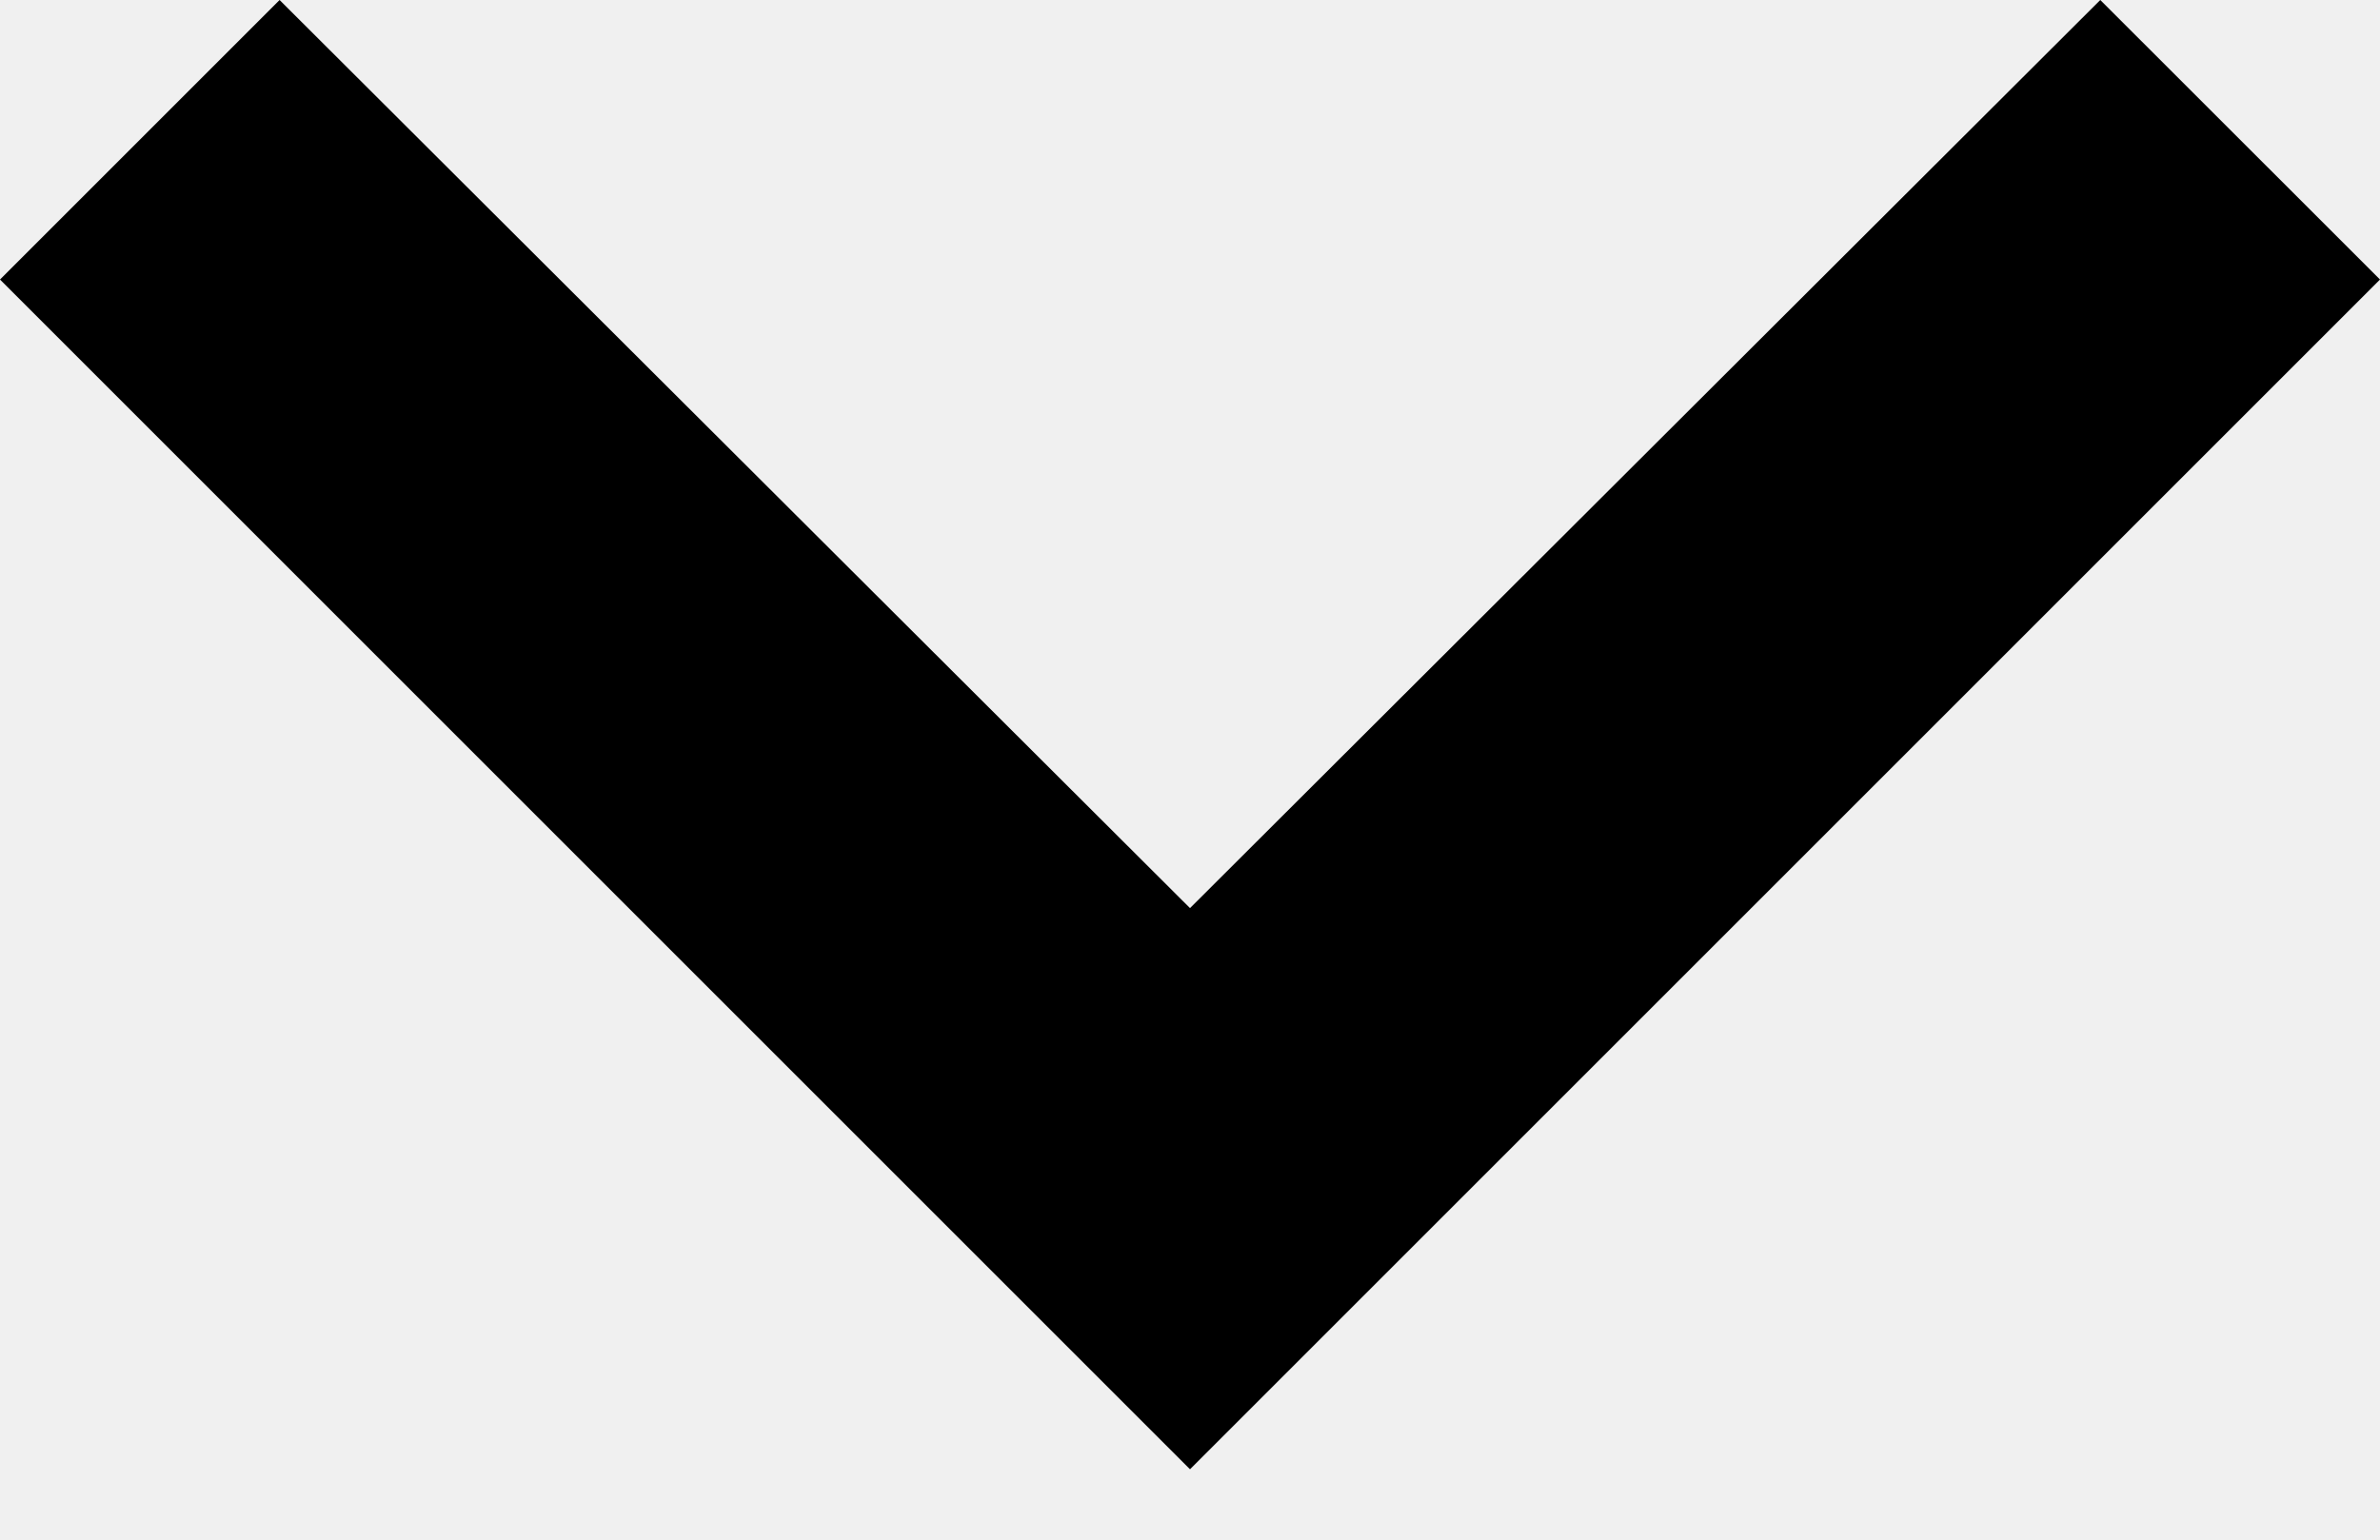
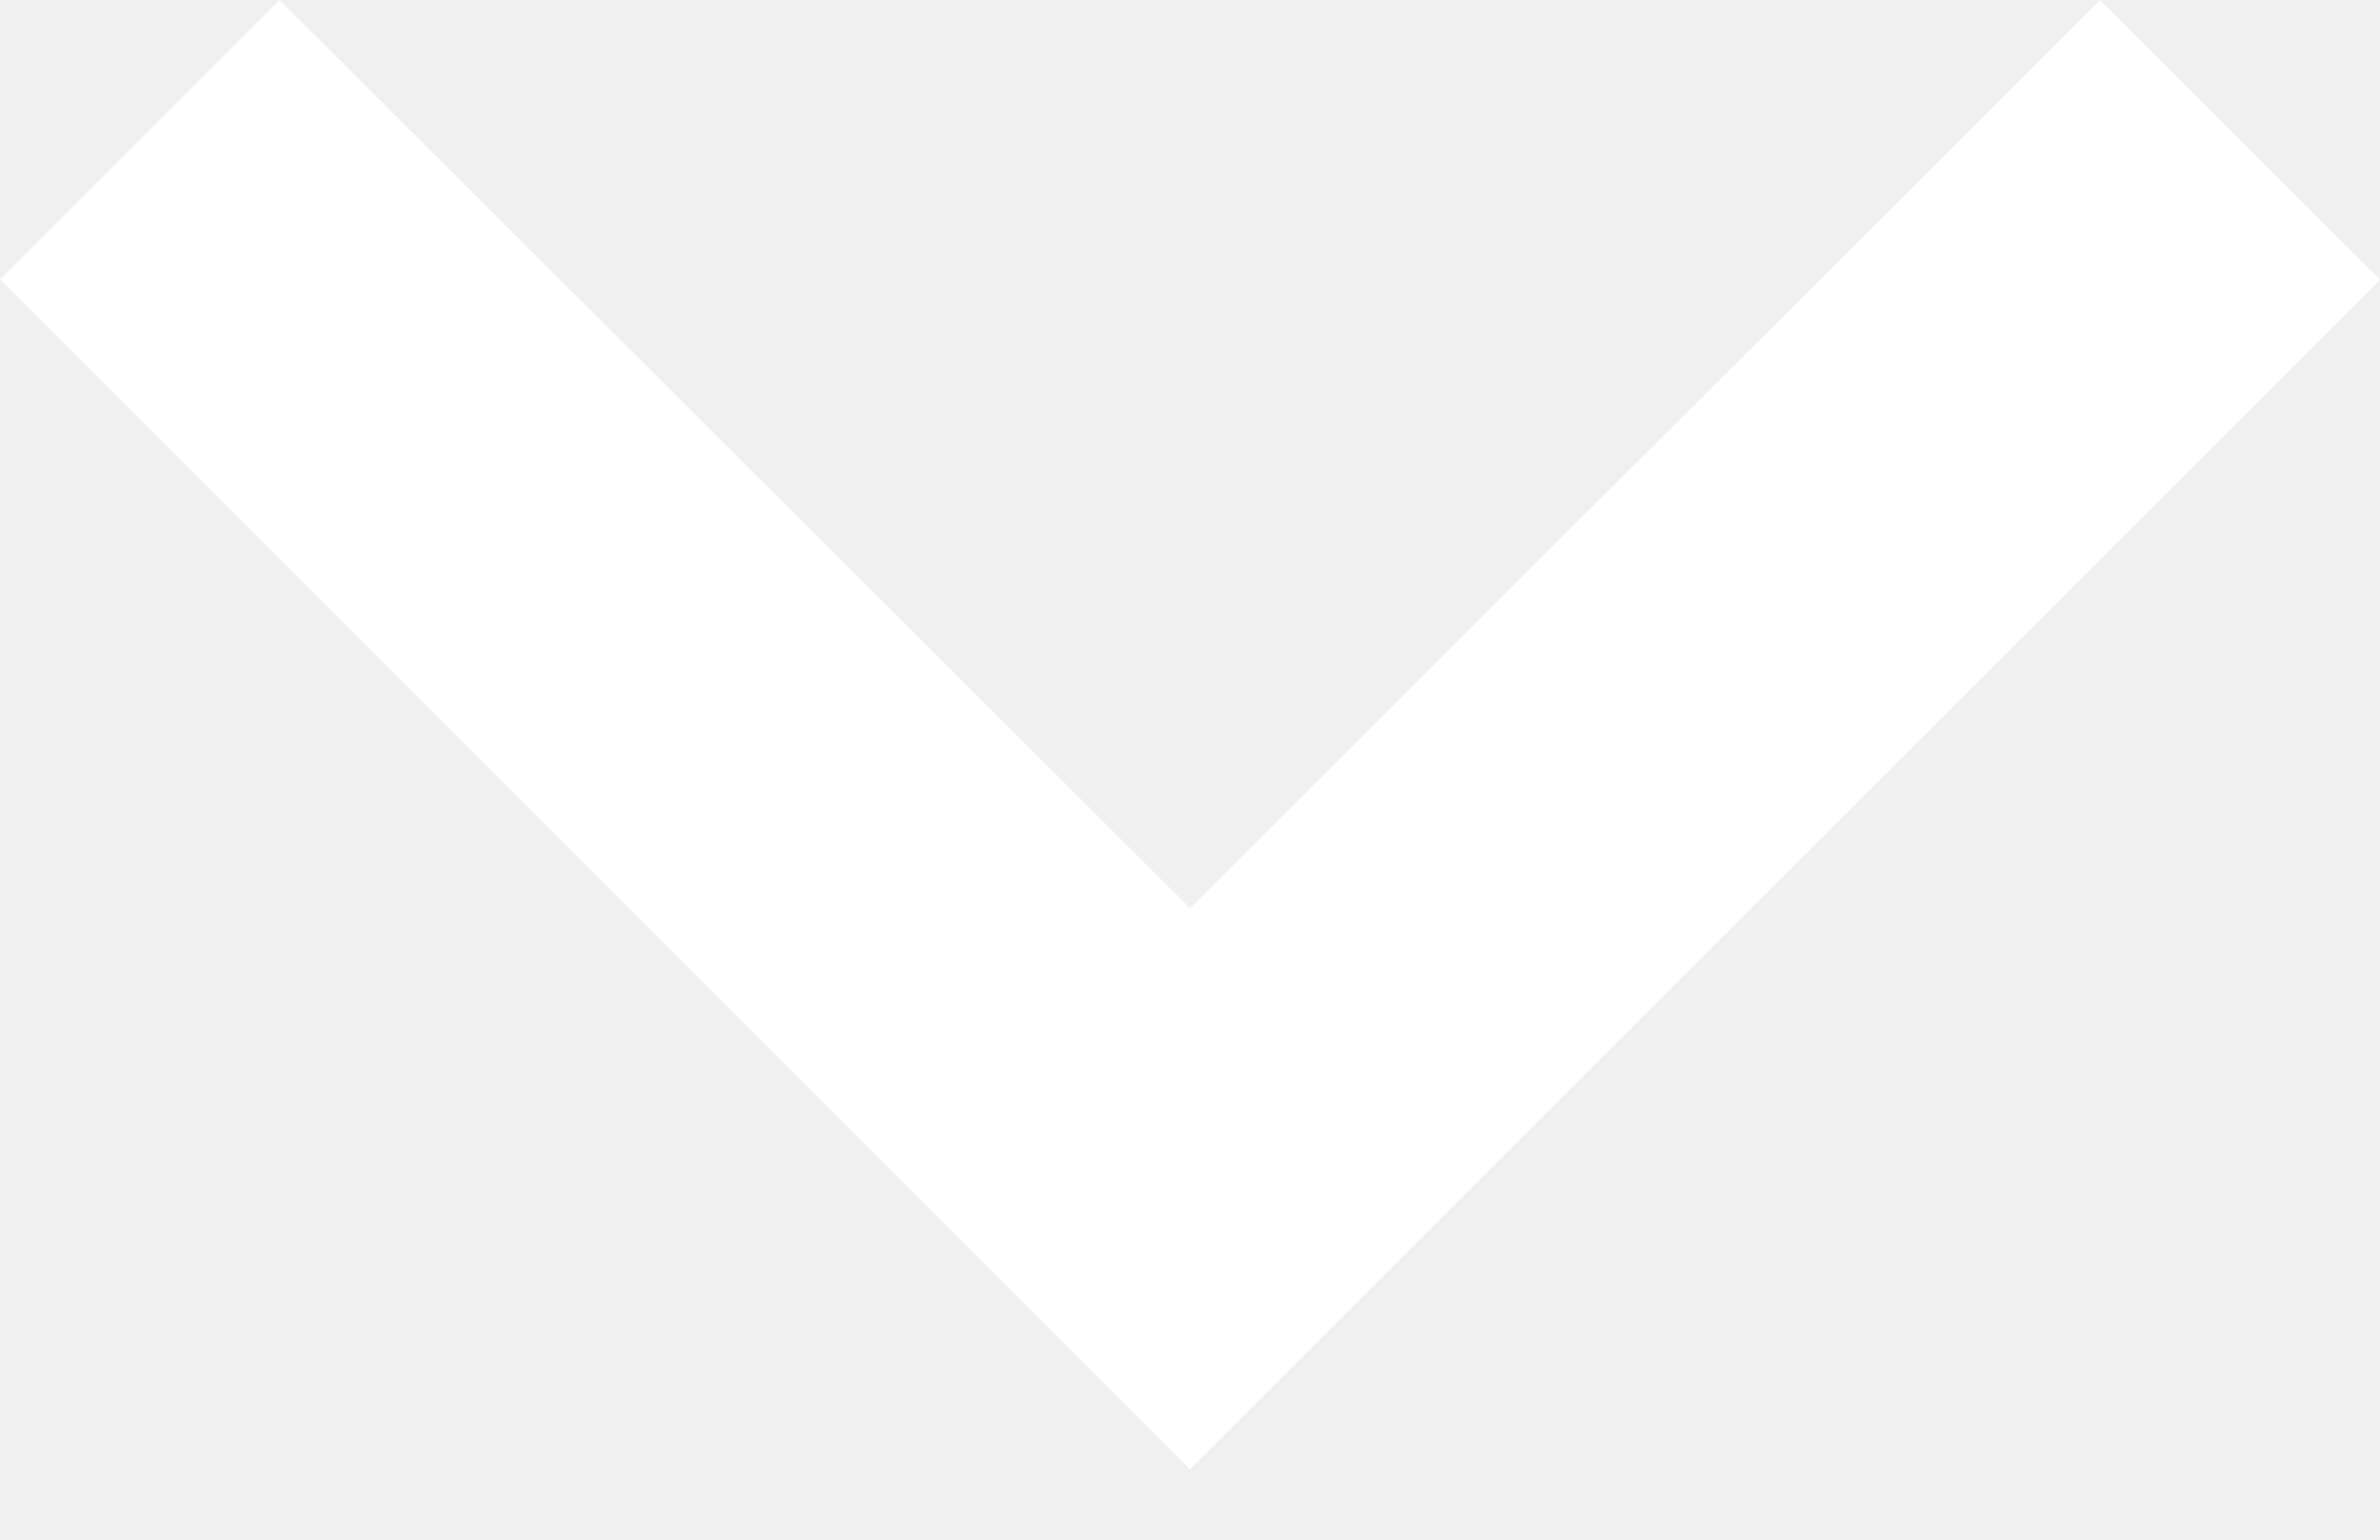
<svg xmlns="http://www.w3.org/2000/svg" width="17" height="11" viewBox="0 0 17 11">
  <g>
    <g>
-       <path fill="currentColor" d="M15.002 0L8.5 6.488 1.997 0 0 1.997l8.5 8.5 8.5-8.5z" />
+       <path fill="#ffffff" d="M15.002 0L8.5 6.488 1.997 0 0 1.997l8.5 8.5 8.5-8.5z" />
    </g>
  </g>
</svg>
